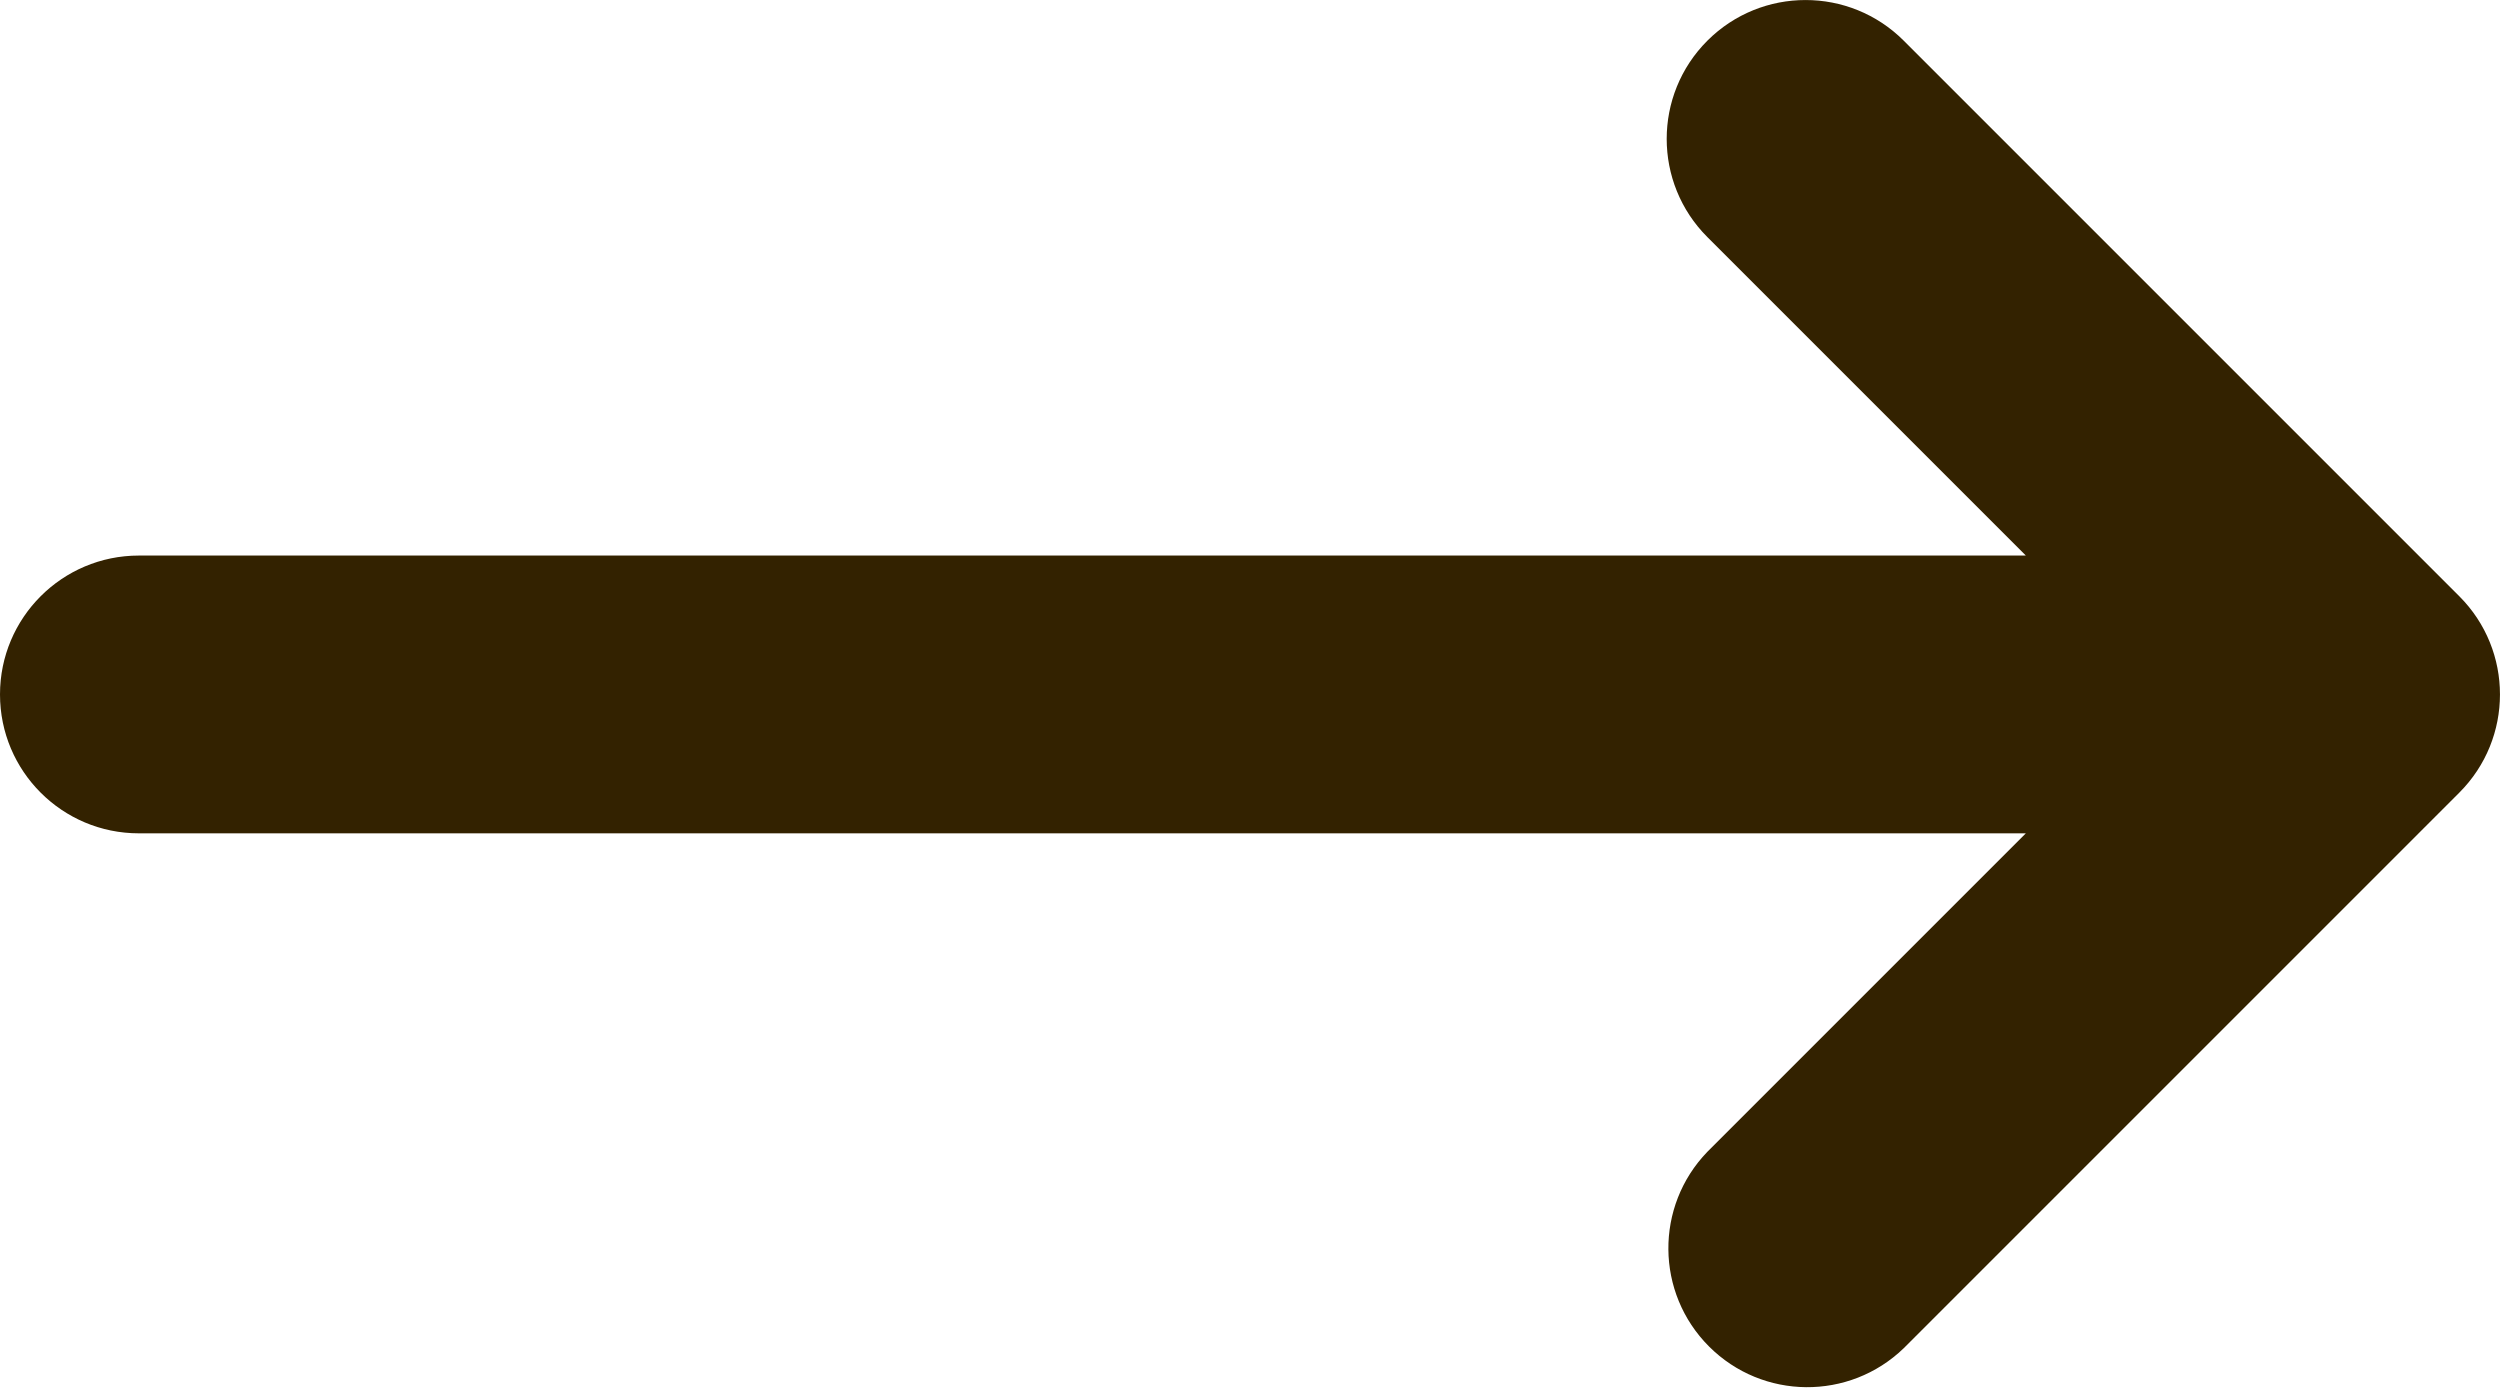
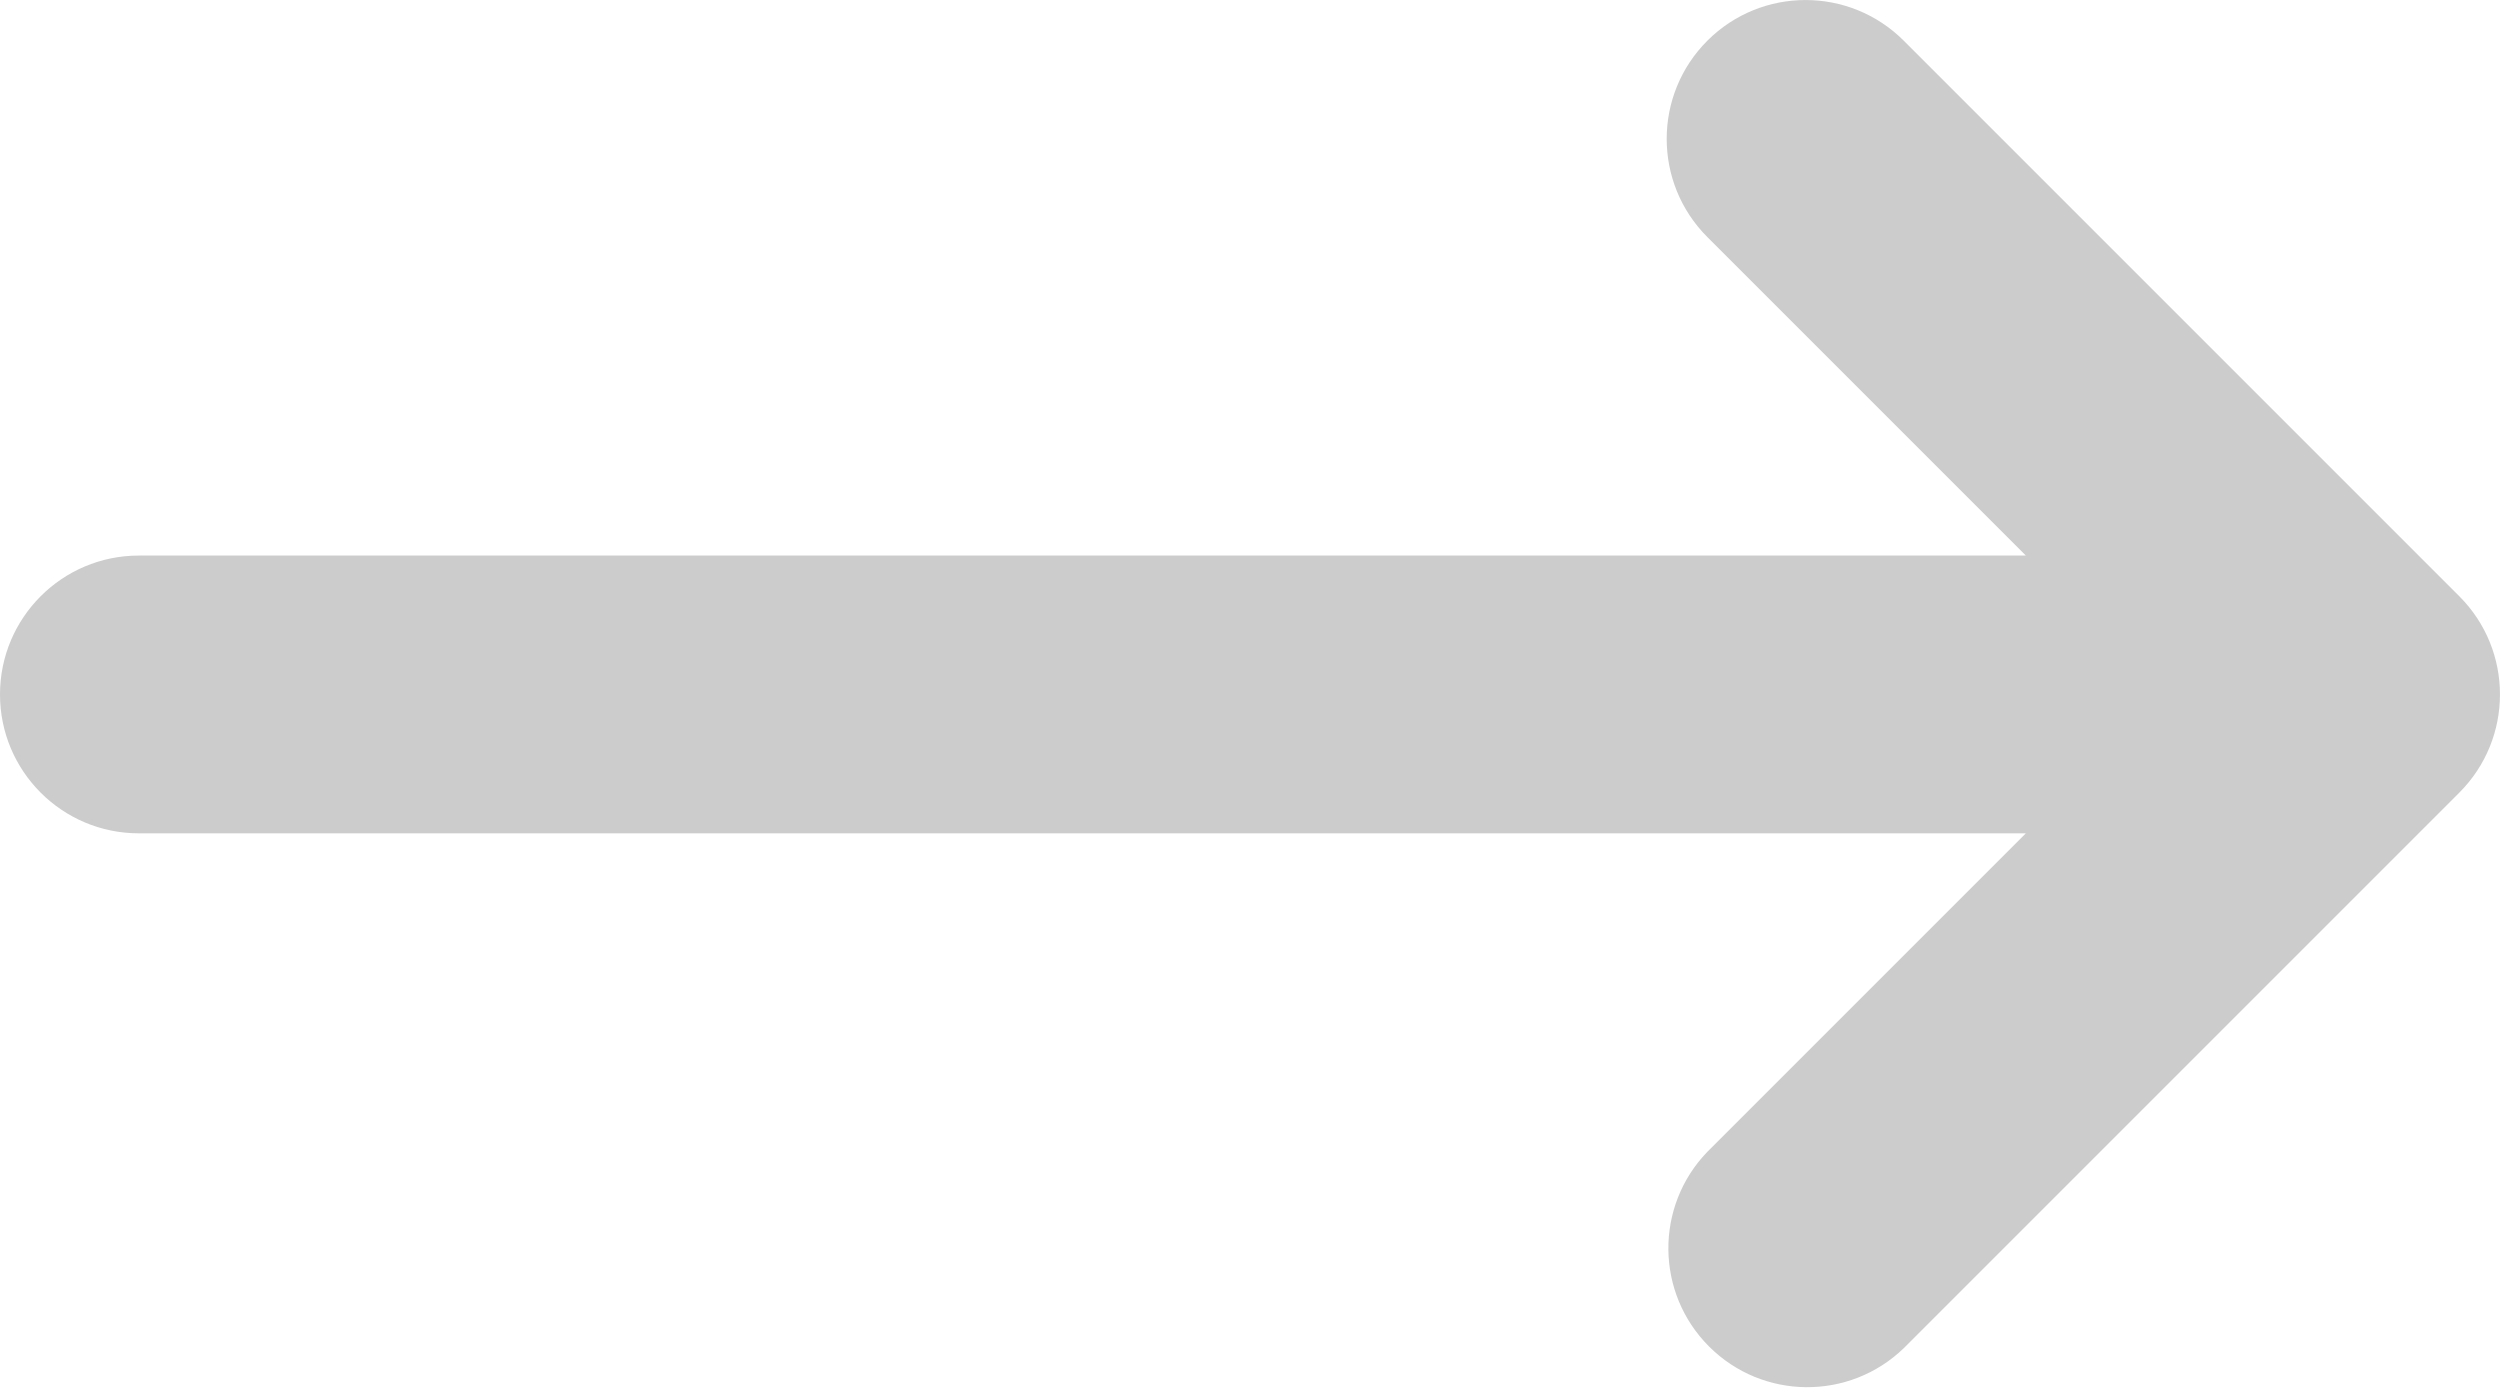
<svg xmlns="http://www.w3.org/2000/svg" width="18" height="10" fill="none">
-   <path fill-rule="evenodd" clip-rule="evenodd" d="M12.293.293a1 1 0 0 1 1.414 0l4 4a1 1 0 0 1 0 1.414l-4 4a1 1 0 0 1-1.414-1.414L14.586 6H1a1 1 0 0 1 0-2h13.586l-2.293-2.293a1 1 0 0 1 0-1.414Z" fill="#320" />
+   <path fill-rule="evenodd" clip-rule="evenodd" d="M12.293.293a1 1 0 0 1 1.414 0l4 4a1 1 0 0 1 0 1.414l-4 4a1 1 0 0 1-1.414-1.414L14.586 6H1a1 1 0 0 1 0-2h13.586l-2.293-2.293a1 1 0 0 1 0-1.414Z" fill="#cccccc" />
</svg>
